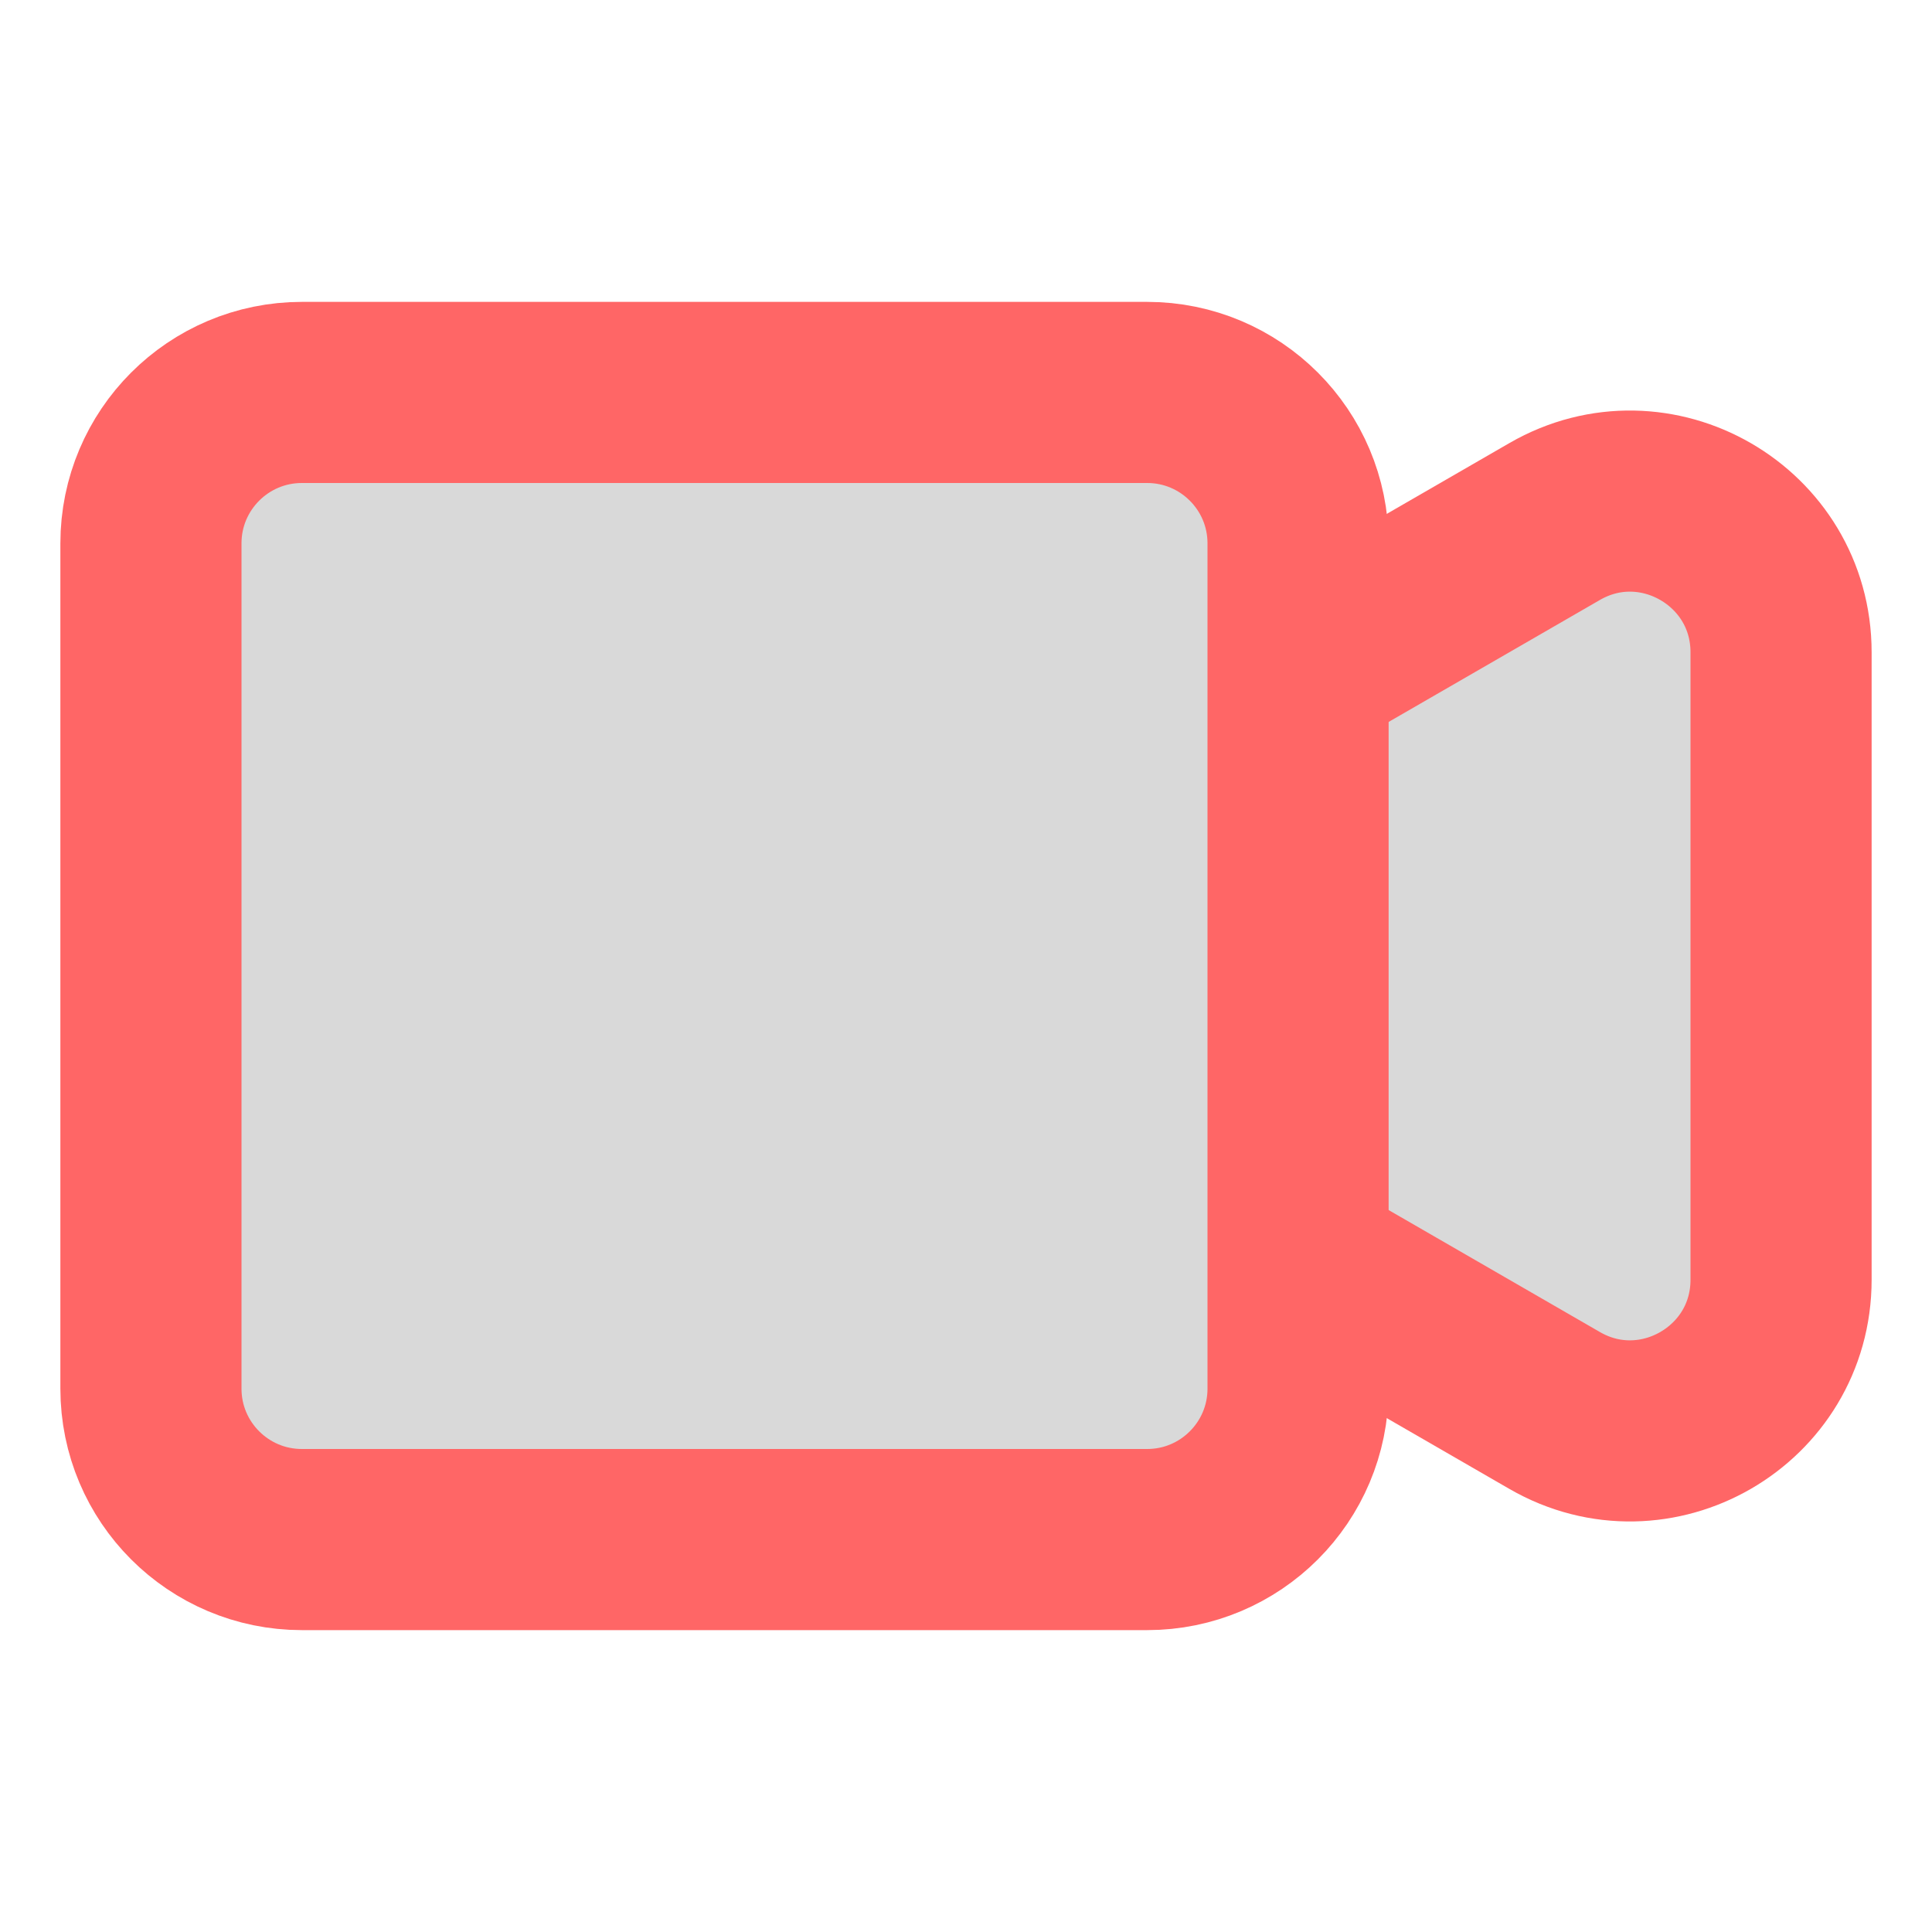
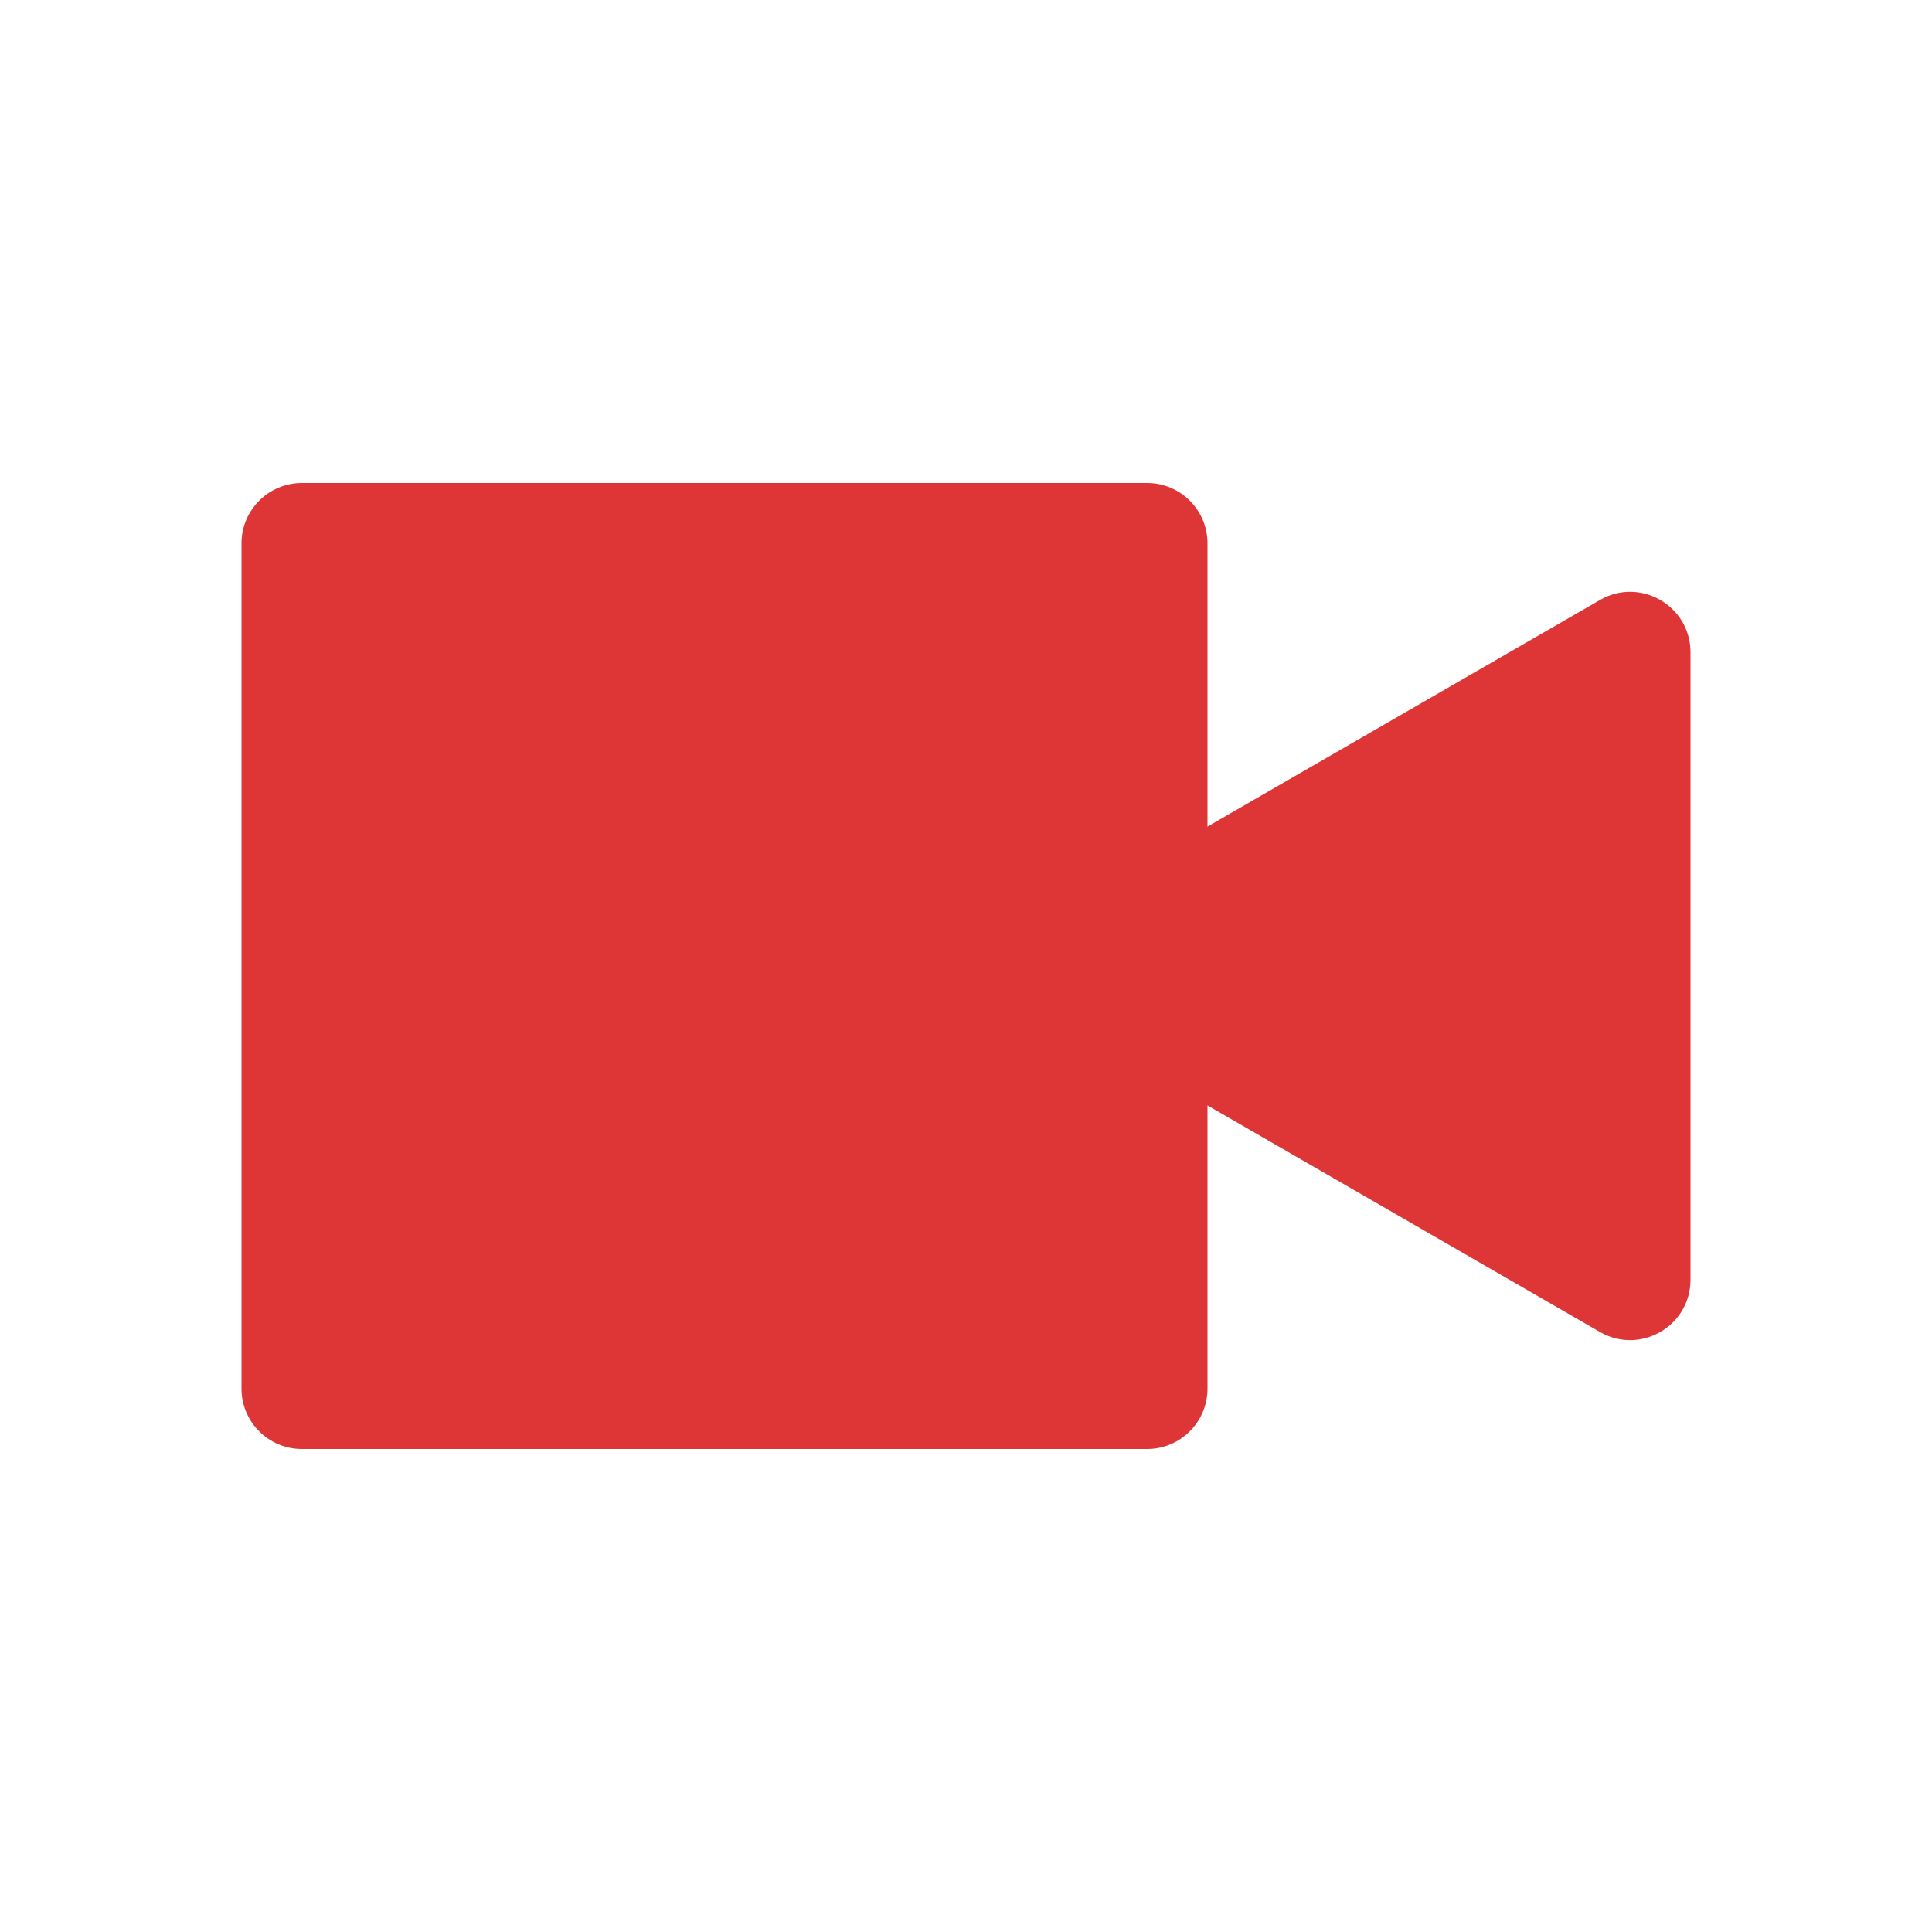
<svg xmlns="http://www.w3.org/2000/svg" width="16" height="16" viewBox="0 0 16 16" fill="none">
-   <path d="M8.229 8.984C7.59 8.489 7.59 7.511 8.229 7.016L8.375 6.917L12.875 4.319C13.708 3.838 14.75 4.44 14.75 5.402L14.75 10.598C14.75 11.56 13.708 12.162 12.875 11.681L8.375 9.083L8.229 8.984Z" fill="#D9D9D9" stroke="#FF6666" stroke-width="1.5" />
-   <rect x="1.25" y="3.25" width="9.5" height="9.5" rx="1.25" fill="#D9D9D9" stroke="#FF6666" stroke-width="1.5" />
+   <path d="M8.75 8.433C8.417 8.241 8.417 7.759 8.75 7.567L13.25 4.969C13.583 4.776 14 5.017 14 5.402L14 10.598C14 10.983 13.583 11.223 13.25 11.031L8.75 8.433Z" fill="#DE3636" />
+   <rect x="2" y="4" width="8" height="8" rx="0.5" fill="#DE3636" />
</svg>
